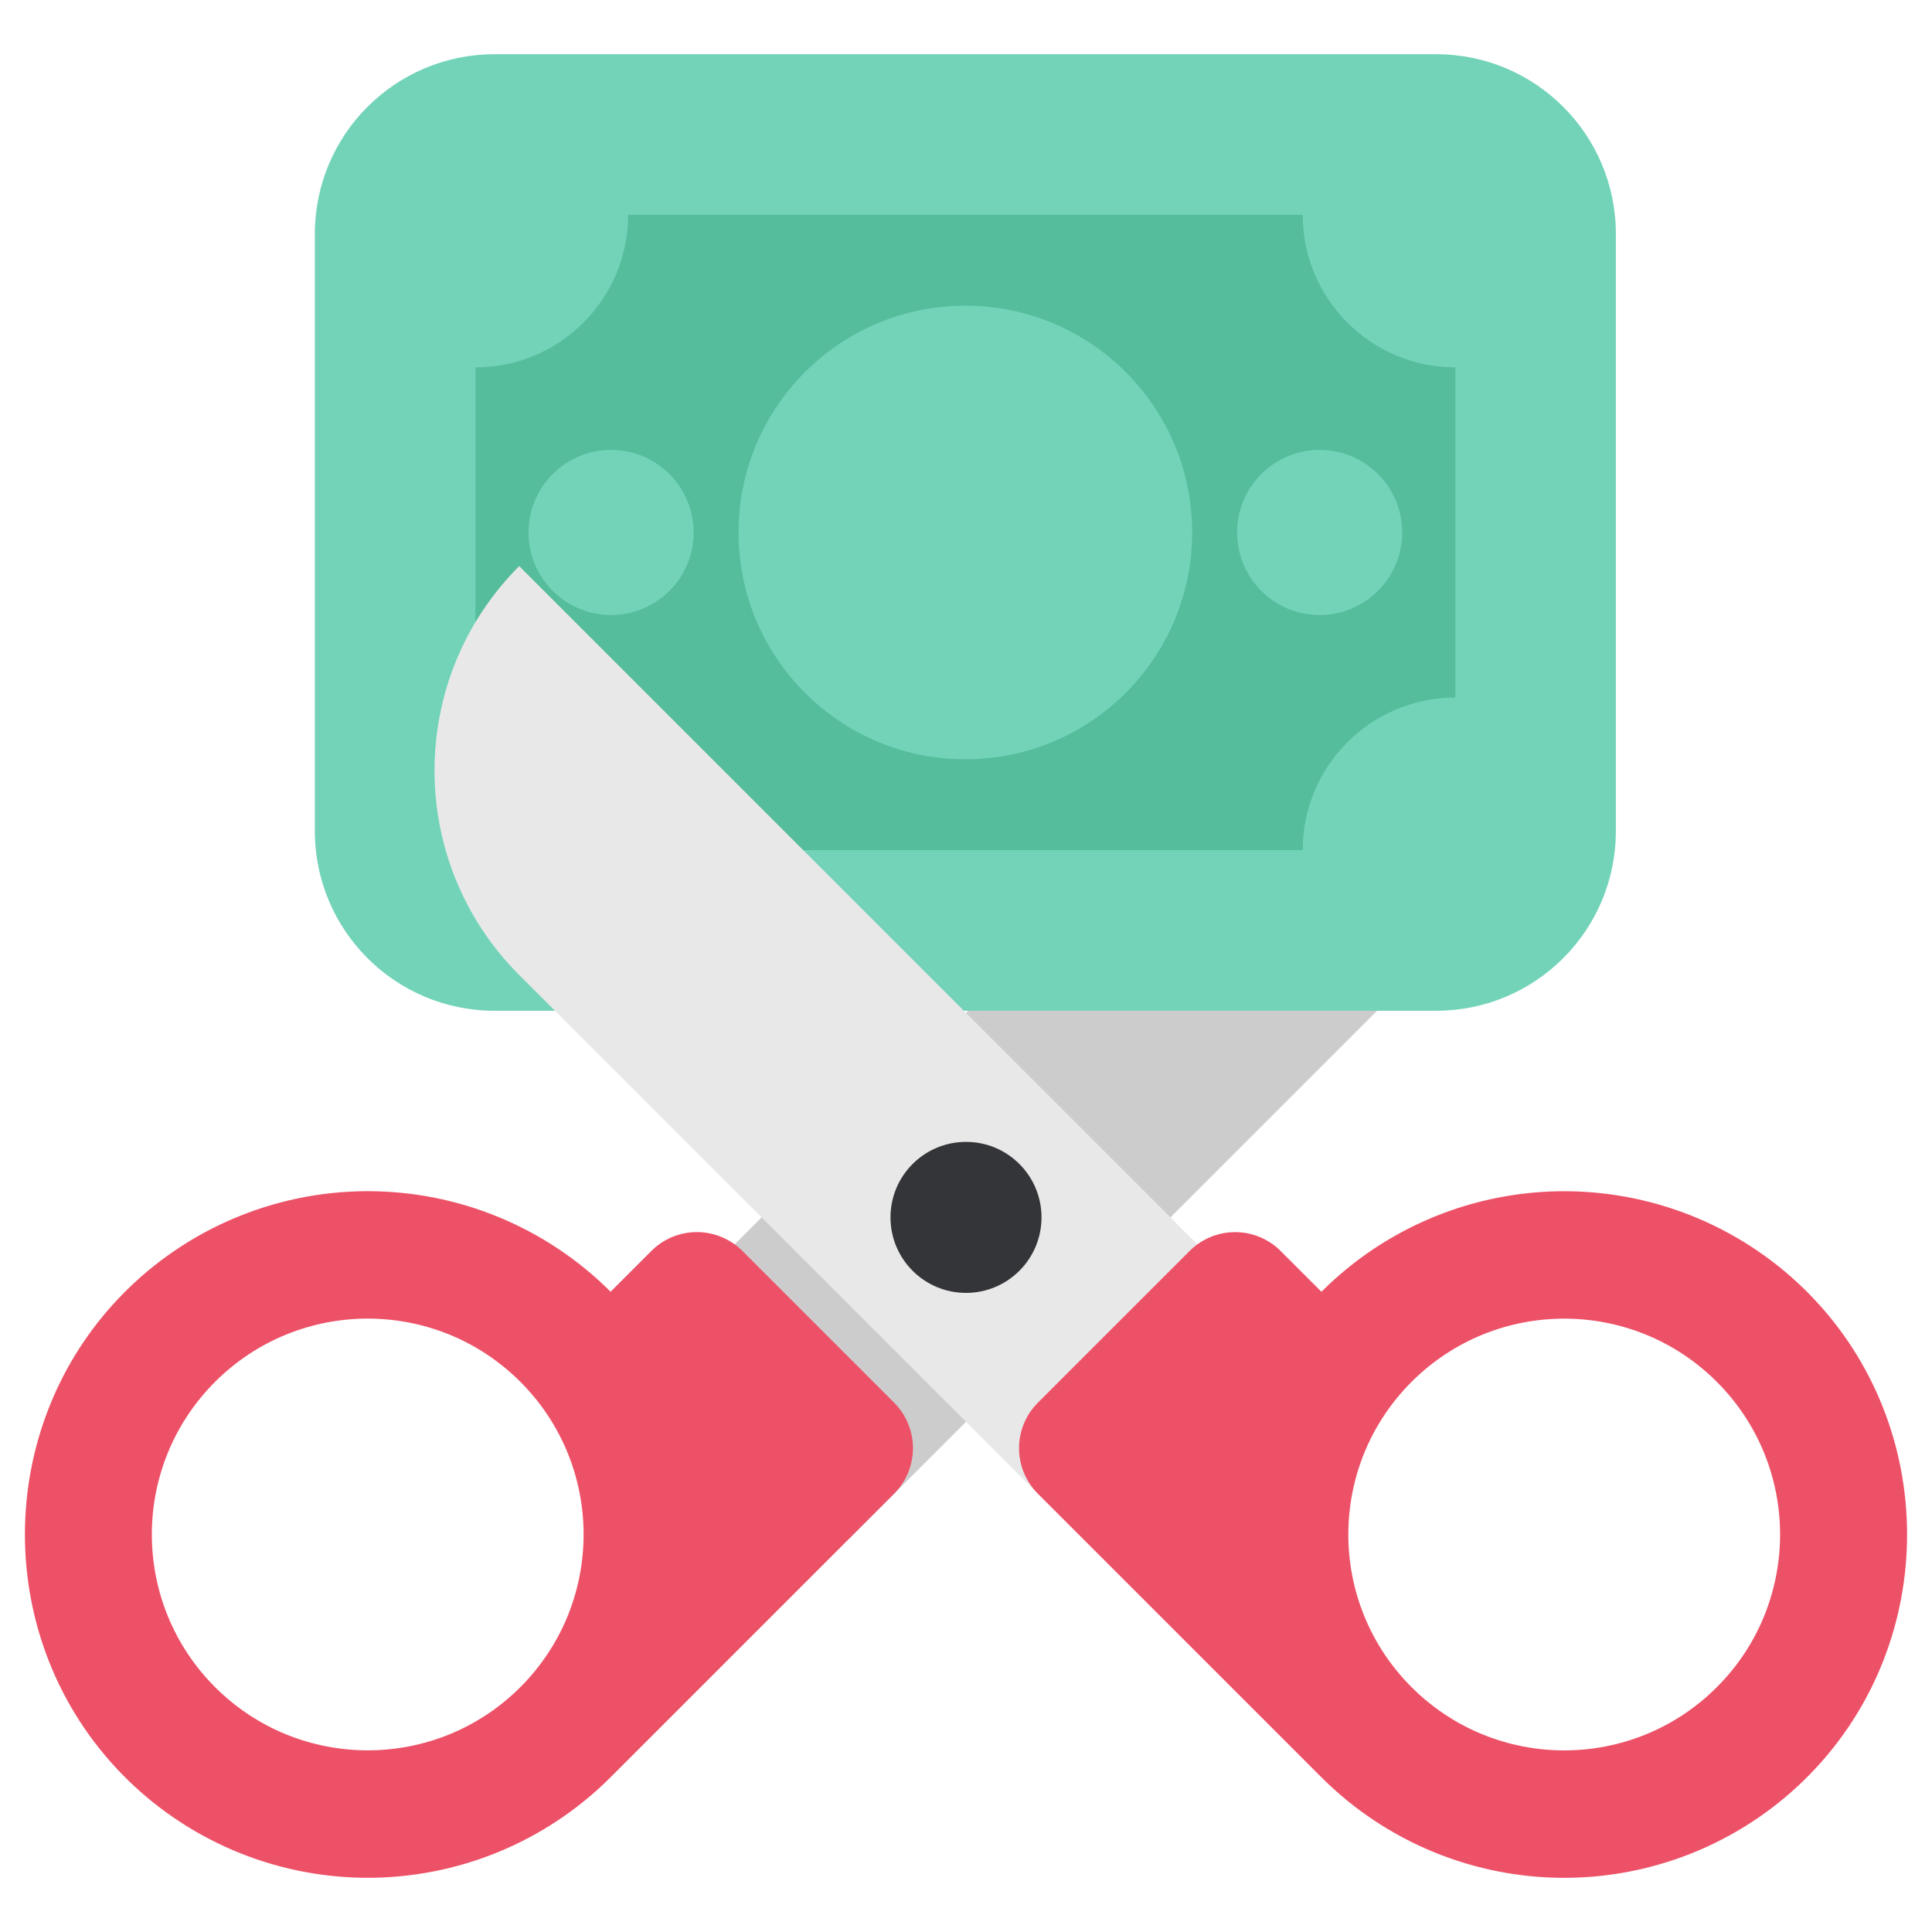
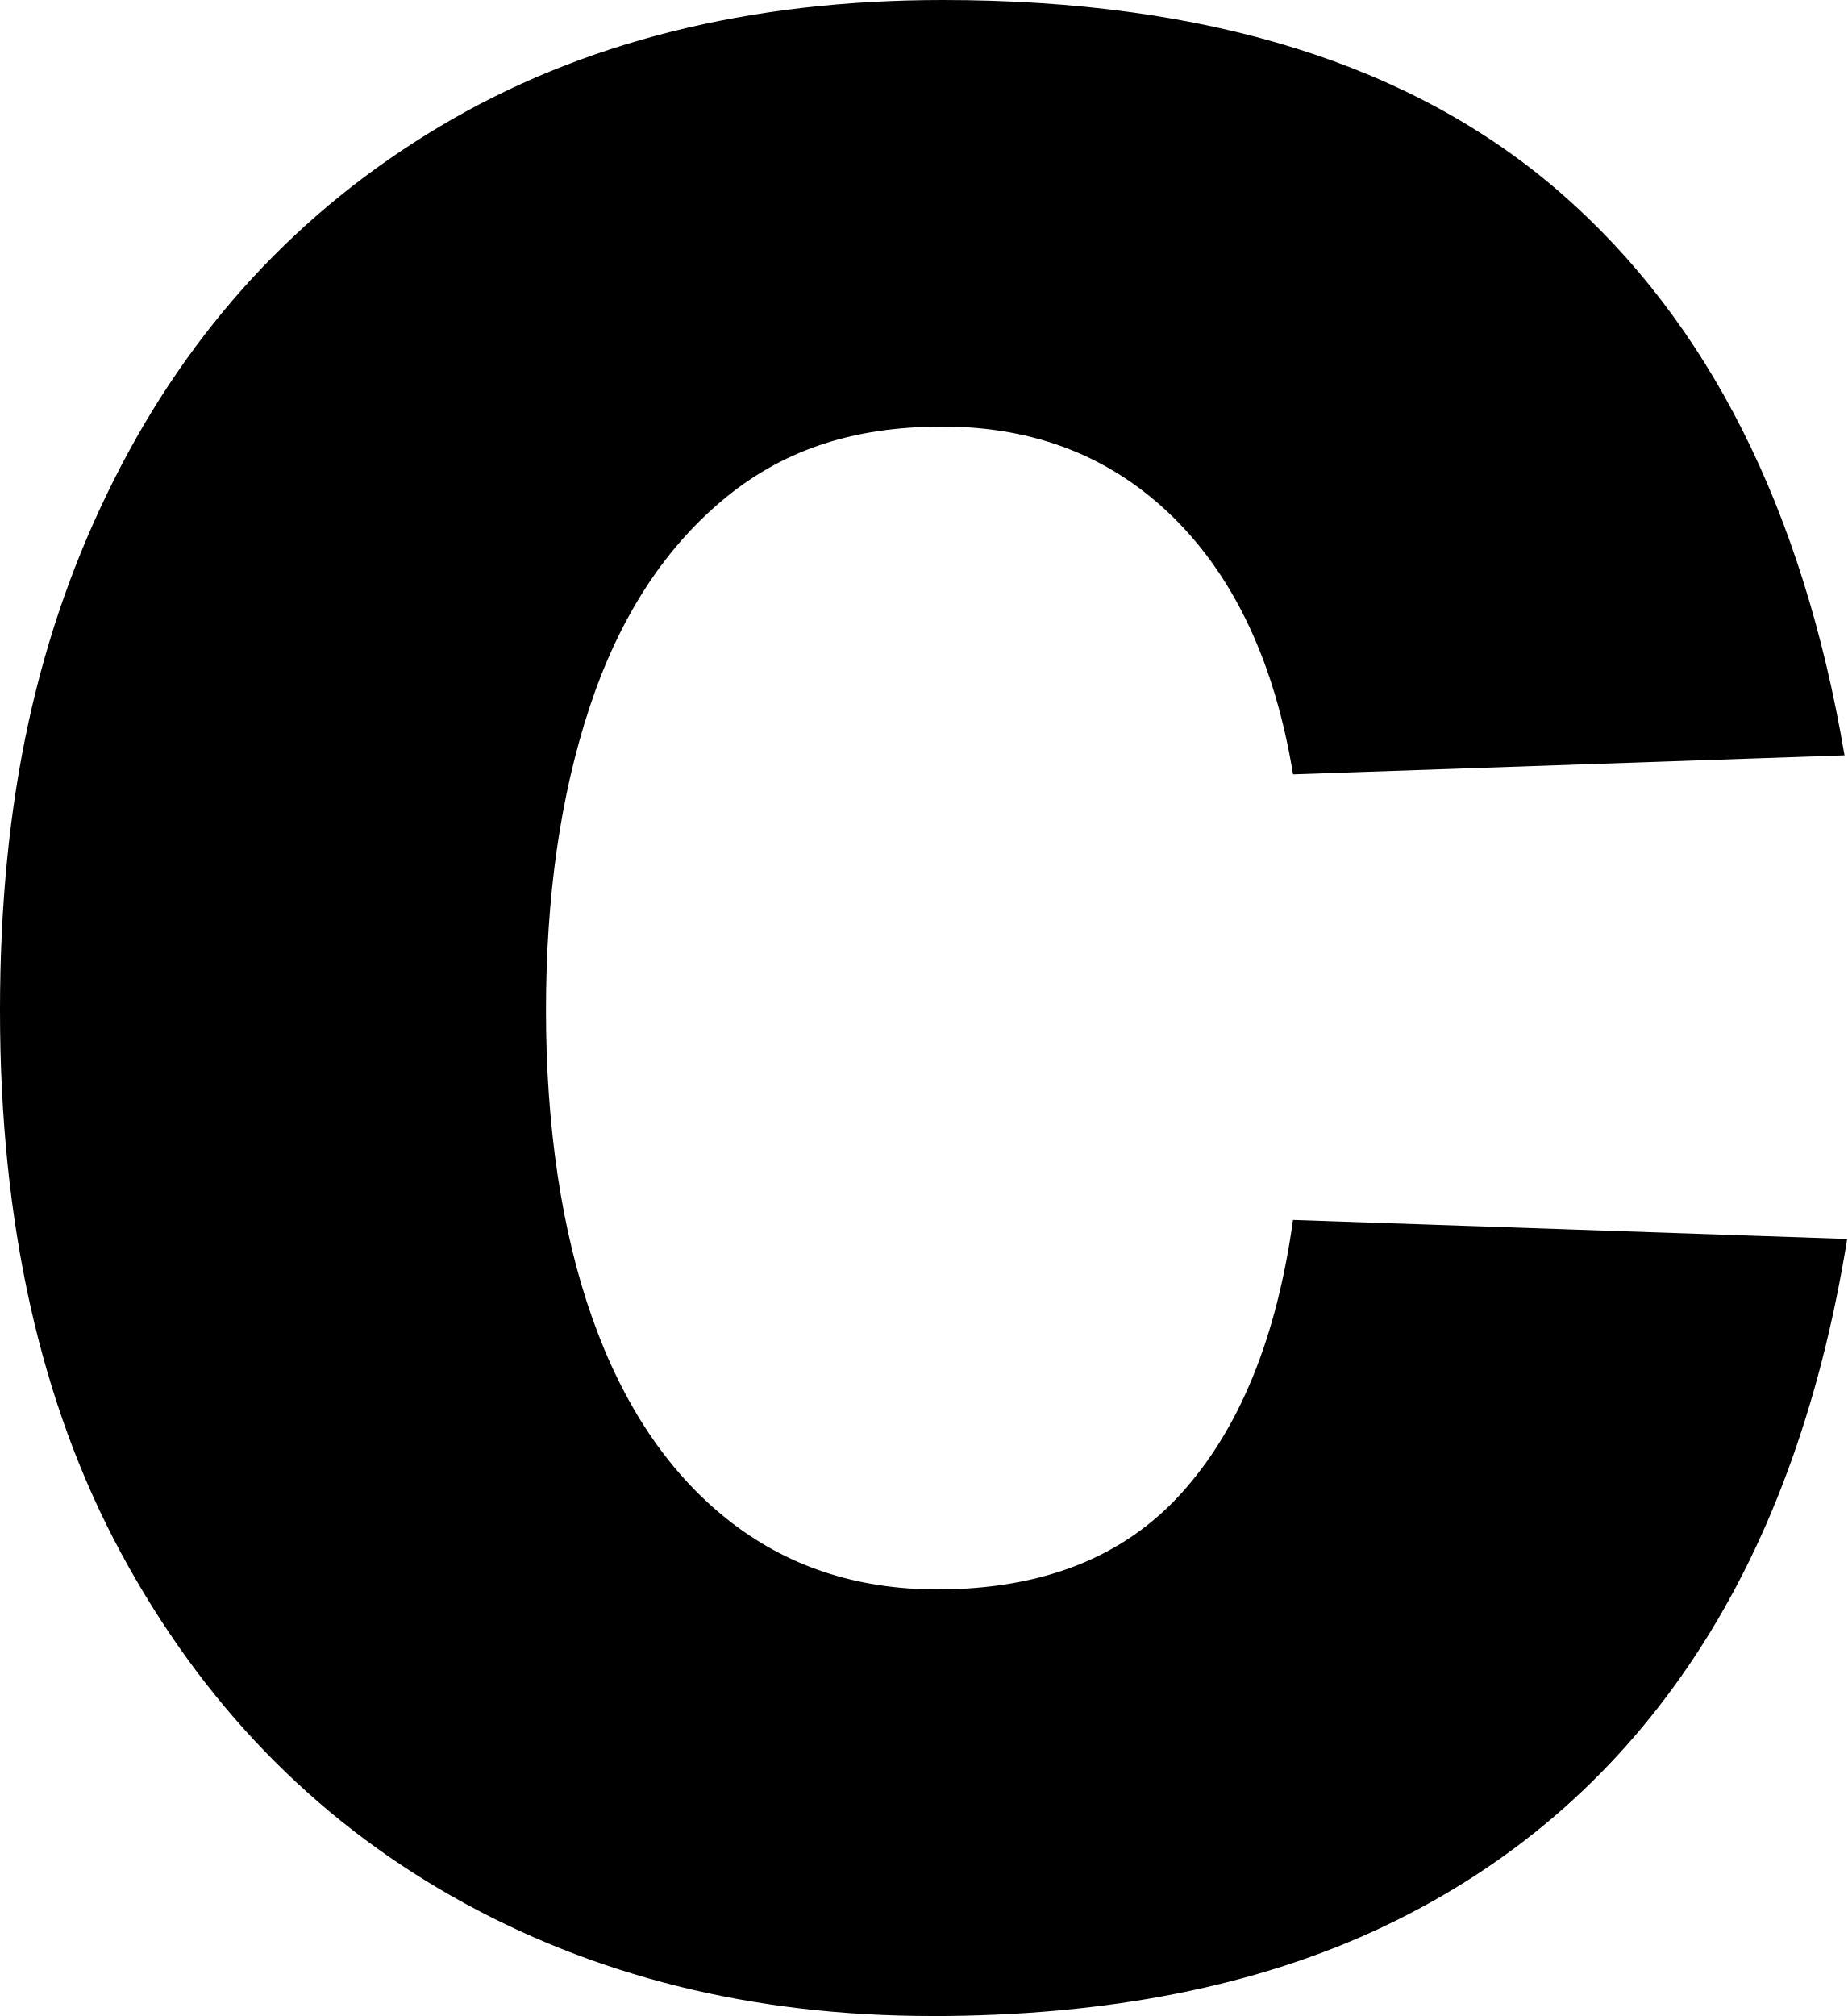
- <svg xmlns="http://www.w3.org/2000/svg" viewBox="0 0 512 512">
-   <defs>
-     <style>.cls-1{fill:#ccc;}.cls-2{fill:#ed5167;}.cls-3{fill:#72d3b8;}.cls-4{fill:#55bc9c;}.cls-5{fill:#e8e8e8;}.cls-6{fill:#333538;}</style>
-   </defs>
-   <g data-name="1 funnel" id="_1_funnel">
-     <path class="cls-1" d="M261.25,134.9h0a76.62,76.62,0,0,1,76.62,76.62V423.22a0,0,0,0,1,0,0H261.25a0,0,0,0,1,0,0V134.9a0,0,0,0,1,0,0Z" transform="translate(285.06 -130.08) rotate(45)" />
-     <path class="cls-2" d="M161.87,470.93l75.07-75.08a17.06,17.06,0,0,0,0-24.14l-40.19-40.19a17.06,17.06,0,0,0-24.14,0l-10.8,10.8a91,91,0,0,0-129.58.92c-34.17,35.14-34.17,91.69,0,126.83a91,91,0,0,0,129.58.92ZM57,447.11a57.21,57.21,0,1,1,80.9,0A57.22,57.22,0,0,1,57,447.11Z" />
-     <rect class="cls-3" height="253.49" rx="47.61" transform="translate(511.66 282.22) rotate(180)" width="344.78" x="83.44" y="14.36" />
-     <path class="cls-4" d="M126,184.86V97.36a40.46,40.46,0,0,0,40.46-40.45H345.23a40.44,40.44,0,0,0,40.44,40.45v87.5a40.44,40.44,0,0,0-40.44,40.44H166.44A40.46,40.46,0,0,0,126,184.86Z" />
-     <circle class="cls-3" cx="255.83" cy="141.11" r="60.11" />
-     <circle class="cls-3" cx="349.72" cy="141.11" r="21.88" />
-     <circle class="cls-3" cx="161.94" cy="141.11" r="21.88" />
-     <path class="cls-5" d="M174.13,134.9h76.62a0,0,0,0,1,0,0V346.61a76.62,76.62,0,0,1-76.62,76.62h0a0,0,0,0,1,0,0V134.9a0,0,0,0,1,0,0Z" transform="translate(559.99 326.17) rotate(135)" />
-     <path class="cls-2" d="M350.19,471a91,91,0,0,0,129.58-.92c34.17-35.14,34.17-91.69,0-126.83a91,91,0,0,0-129.58-.92l-10.8-10.8a17.06,17.06,0,0,0-24.14,0l-40.19,40.19a17.06,17.06,0,0,0,0,24.14l75.07,75.08Zm23.89-23.88a57.21,57.21,0,1,1,80.9,0A57.2,57.2,0,0,1,374.08,447.11Z" />
-     <circle class="cls-6" cx="256" cy="322.62" r="20.01" />
-   </g>
+ <svg xmlns="http://www.w3.org/2000/svg" id="Layer_1" data-name="Layer 1" viewBox="0 0 319.32 348.44">
+   <path d="M161.07,348.44c-30.99,0-58.62-6.89-82.88-20.66-24.26-13.77-43.36-33.58-57.29-59.4C6.96,242.55,0,211.32,0,174.69s6.57-65.66,19.72-91.81c13.15-26.14,31.93-46.49,56.35-61.05C100.49,7.28,129.45,0,162.95,0c45.7,0,81.31,11.12,106.83,33.34,25.51,22.23,41.87,54.63,49.07,97.21l-95.33,3.29c-3.13-19.09-10.02-33.88-20.66-44.38-10.65-10.49-23.95-15.73-39.92-15.73s-28.1,4.31-38.27,12.91c-10.18,8.61-17.77,20.51-22.78,35.69-5.01,15.19-7.51,32.64-7.51,52.36s2.66,38.04,7.98,53.06c5.32,15.03,13.07,26.61,23.25,34.75,10.17,8.14,22.31,12.21,36.39,12.21,18.15,0,32.24-5.55,42.26-16.67,10.02-11.11,16.44-26.84,19.25-47.19l95.8,3.29c-4.7,29.12-13.78,53.62-27.24,73.49-13.46,19.88-31.07,34.98-52.83,45.32-21.76,10.33-47.83,15.5-78.19,15.5Z" />
</svg>
